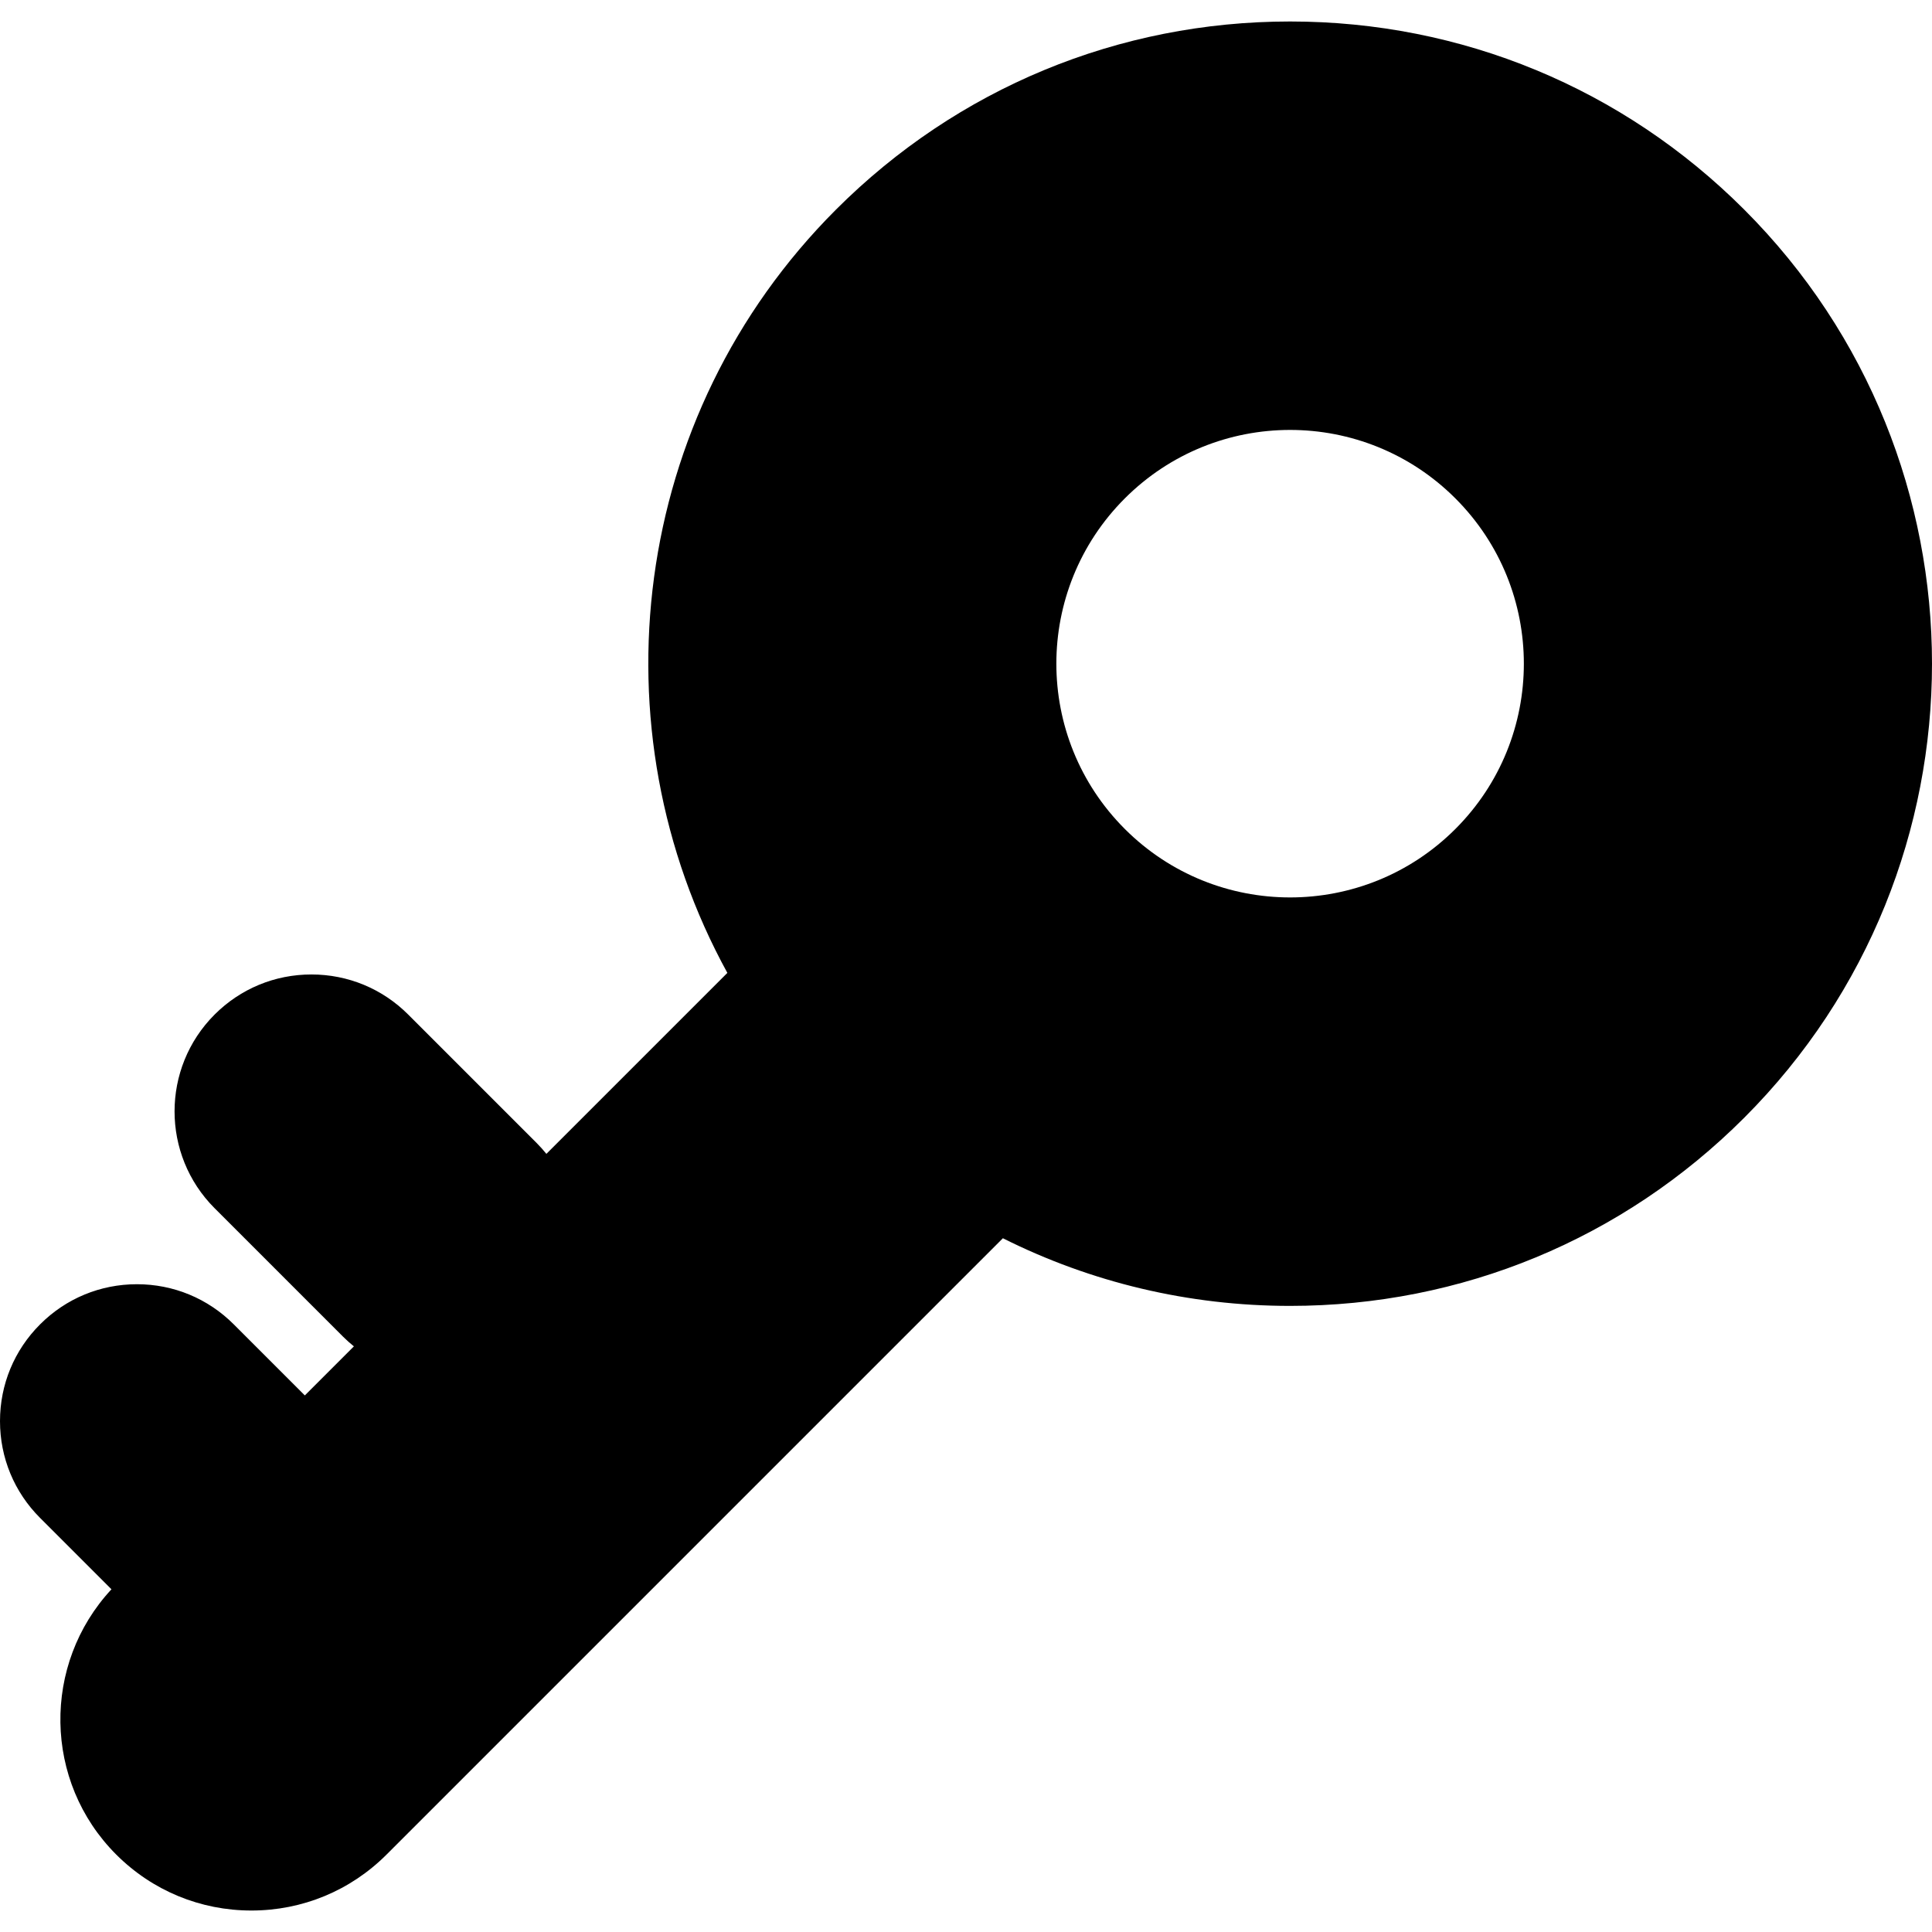
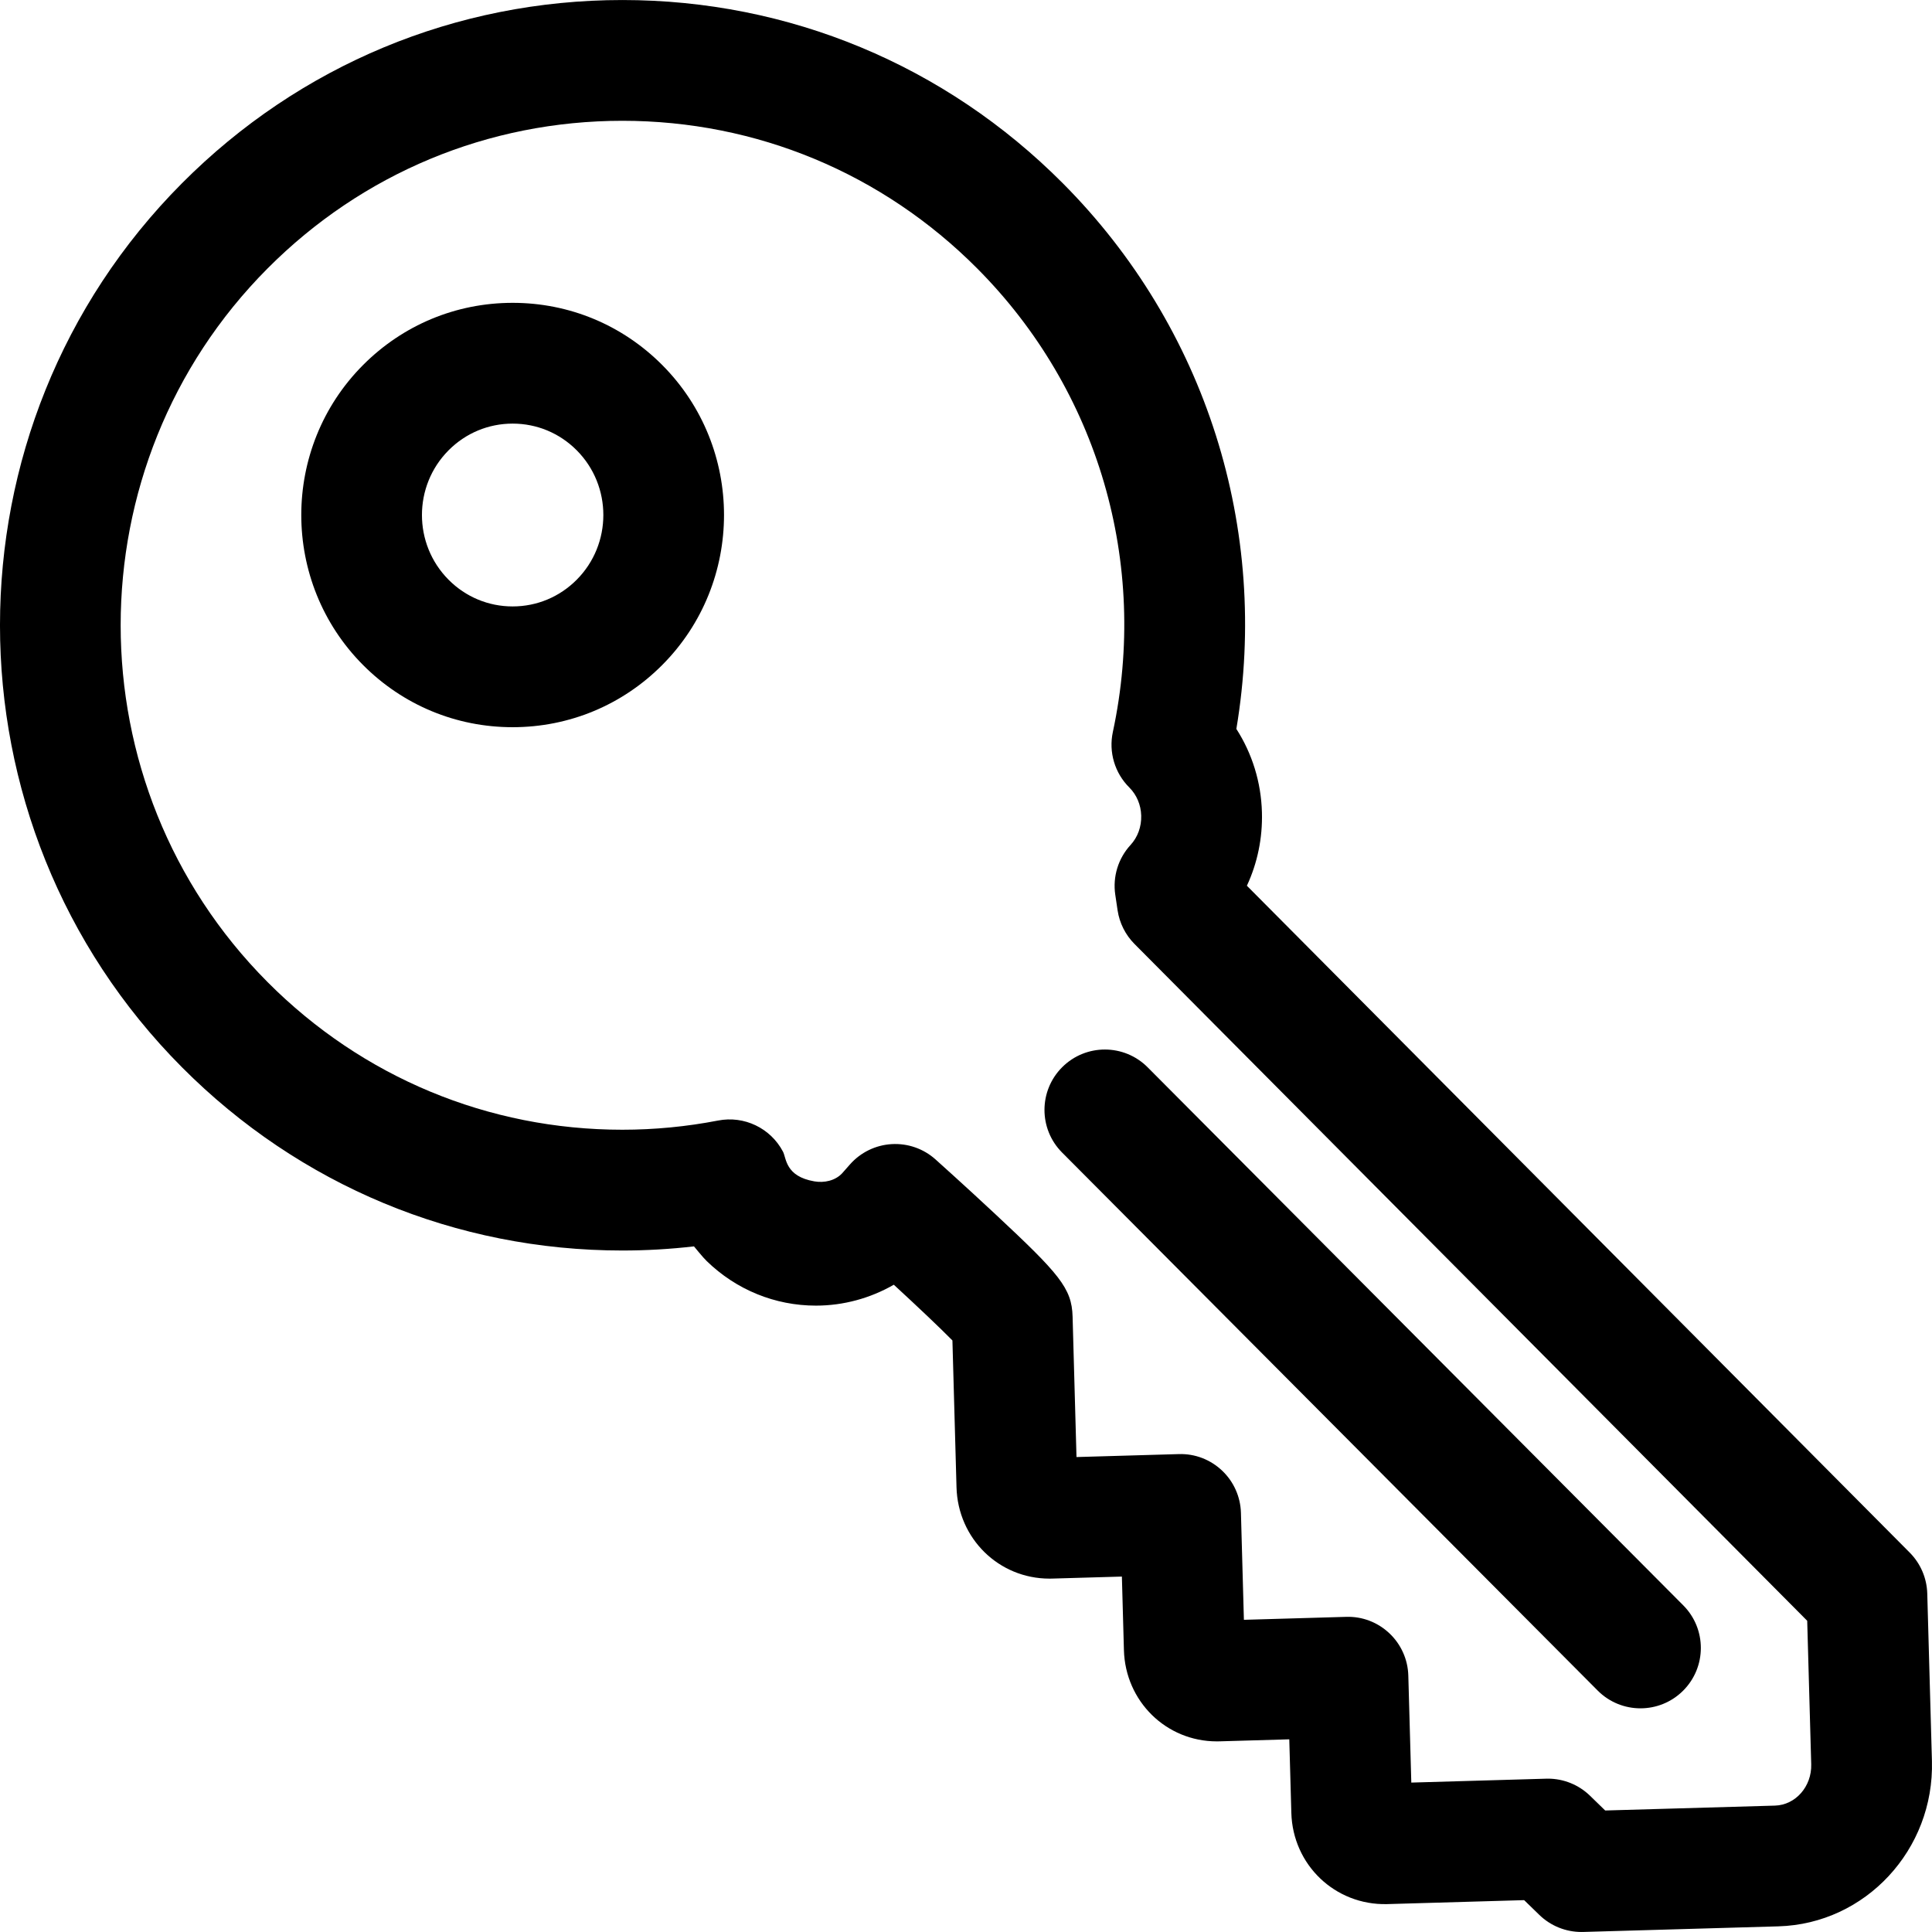
- <svg xmlns="http://www.w3.org/2000/svg" version="1.1" id="Capa_1" x="0px" y="0px" viewBox="0 0 212.852 212.852" style="enable-background:new 0 0 212.852 212.852;" xml:space="preserve">
-   <path d="M192.162,23.09C178.799,9.726,161.031,2.367,142.133,2.367c-18.899,0-36.667,7.359-50.03,20.724  c-22.74,22.739-26.716,57.225-11.968,84.095l-19.938,19.938c-0.335-0.414-0.69-0.815-1.072-1.197l-14.15-14.15  c-2.849-2.849-6.637-4.418-10.666-4.418c-4.028,0-7.816,1.568-10.666,4.418c-5.882,5.882-5.882,15.451,0,21.333l14.15,14.151  c0.382,0.381,0.782,0.736,1.196,1.071l-5.405,5.405l-7.833-7.833c-2.849-2.85-6.637-4.419-10.666-4.419  c-4.03,0-7.818,1.569-10.666,4.419C1.569,148.751,0,152.539,0,156.569s1.569,7.817,4.419,10.666l7.86,7.861  c-7.666,8.251-7.507,21.189,0.521,29.22c3.979,3.979,9.271,6.17,14.897,6.17s10.918-2.191,14.897-6.171l67.895-67.895  c9.704,4.863,20.471,7.453,31.642,7.453c18.898,0,36.666-7.359,50.029-20.724C219.749,95.563,219.749,50.676,192.162,23.09z   M160.343,91.329c-10.057,10.057-26.363,10.057-36.42,0s-10.057-26.363,0-36.42s26.363-10.057,36.42,0S170.4,81.272,160.343,91.329z  " />
+ <svg xmlns="http://www.w3.org/2000/svg" version="1.1" id="Capa_1" x="0px" y="0px" viewBox="0 0 319.949 319.949" style="enable-background:new 0 0 319.949 319.949;" xml:space="preserve">
+   <g>
+     <path d="M261.891,319.945c-2.599,0-5.101-1.012-6.97-2.828l-2.515-2.444l-22.722,0.657c-8.579,0.197-15.594-6.484-15.832-15.109   l-0.34-12.18l-11.554,0.334c-0.145,0.004-0.295,0.006-0.446,0.006c-8.395,0-15.153-6.641-15.385-15.119l-0.337-12.174   l-11.555,0.334c-0.154,0.004-0.295,0.006-0.437,0.006c-8.4,0-15.162-6.642-15.395-15.121l-0.677-24.32   c-2.093-2.127-5.762-5.599-9.706-9.23c-3.898,2.241-8.346,3.461-12.896,3.461c-6.772,0-13.196-2.62-18.086-7.377   c-0.2-0.194-0.392-0.397-0.575-0.607c-0.483-0.557-1.007-1.175-1.538-1.828c-3.937,0.455-7.903,0.685-11.859,0.685   c-27.553,0-53.453-10.775-72.931-30.343c-40.182-40.362-40.182-106.036,0-146.399C49.615,10.78,75.517,0.004,103.071,0.004   s53.455,10.776,72.934,30.344c23.722,23.828,34.284,57.301,28.743,90.367c2.623,4.08,4.098,8.83,4.234,13.808   c0.117,4.269-0.747,8.412-2.491,12.158l109.77,110.439c1.794,1.806,2.832,4.227,2.903,6.771l0.774,27.738   c0.401,14.682-10.999,26.963-25.415,27.383l-32.346,0.93C262.082,319.944,261.986,319.945,261.891,319.945z M256.344,294.554   c2.599,0,5.101,1.013,6.97,2.829l2.515,2.444l28.117-0.809c3.407-0.099,6.102-3.167,6.001-6.838l-0.664-23.772L187.876,156.323   c-1.504-1.514-2.484-3.469-2.799-5.579l-0.383-2.574c-0.443-2.987,0.485-6.015,2.529-8.238c1.189-1.294,1.817-3.021,1.767-4.86   c-0.049-1.788-0.752-3.446-1.978-4.669c-2.407-2.398-3.431-5.855-2.719-9.178c5.987-27.927-2.41-56.624-22.463-76.768   c-15.697-15.769-36.565-24.453-58.76-24.453S60.009,28.688,44.31,44.457c-32.437,32.582-32.437,85.598,0,118.179   c15.697,15.77,36.563,24.453,58.757,24.453c5.311,0,10.642-0.513,15.848-1.522c4.327-0.844,8.692,1.251,10.749,5.148   c0.576,1.092,0.369,4.093,5.202,4.926c1.617,0.279,3.435-0.101,4.591-1.331l1.295-1.469c1.764-2,4.251-3.213,6.912-3.369   c2.676-0.154,5.275,0.755,7.261,2.533c0.2,0.18,4.968,4.451,9.827,8.99c10.646,9.945,12.744,12.306,12.874,17.028l0.647,23.272   l16.947-0.49c2.676-0.084,5.229,0.906,7.157,2.728c1.93,1.823,3.055,4.339,3.128,6.992l0.491,17.724l16.943-0.49   c2.677-0.086,5.229,0.905,7.156,2.728c1.93,1.822,3.055,4.337,3.129,6.989l0.495,17.729l22.334-0.646   C256.151,294.555,256.248,294.554,256.344,294.554z" />
+     <path d="M84.895,120.428c-9.363,0-18.163-3.659-24.779-10.305c-13.631-13.695-13.63-35.974,0-49.664   c6.616-6.646,15.418-10.308,24.782-10.308s18.166,3.661,24.782,10.309c13.629,13.69,13.627,35.968-0.003,49.659   C103.062,116.766,94.261,120.428,84.895,120.428z M84.898,70.152c-4.005,0-7.772,1.569-10.608,4.418   c-5.885,5.911-5.885,15.53,0.001,21.443c2.834,2.847,6.601,4.415,10.604,4.415c4.005,0,7.771-1.569,10.607-4.418   c5.886-5.913,5.887-15.53,0.004-21.44C92.671,71.721,88.903,70.152,84.898,70.152z" />
+     <path d="M271.669,282.908c-2.566,0-5.133-0.981-7.087-2.945l-88.698-89.1c-3.896-3.914-3.882-10.245,0.032-14.142   c3.912-3.895,10.245-3.884,14.142,0.032l88.698,89.1c3.896,3.914,3.882,10.245-0.032,14.142   C276.773,281.937,274.221,282.908,271.669,282.908z" />
+   </g>
  <g>
</g>
  <g>
</g>
  <g>
</g>
  <g>
</g>
  <g>
</g>
  <g>
</g>
  <g>
</g>
  <g>
</g>
  <g>
</g>
  <g>
</g>
  <g>
</g>
  <g>
</g>
  <g>
</g>
  <g>
</g>
  <g>
</g>
</svg>
